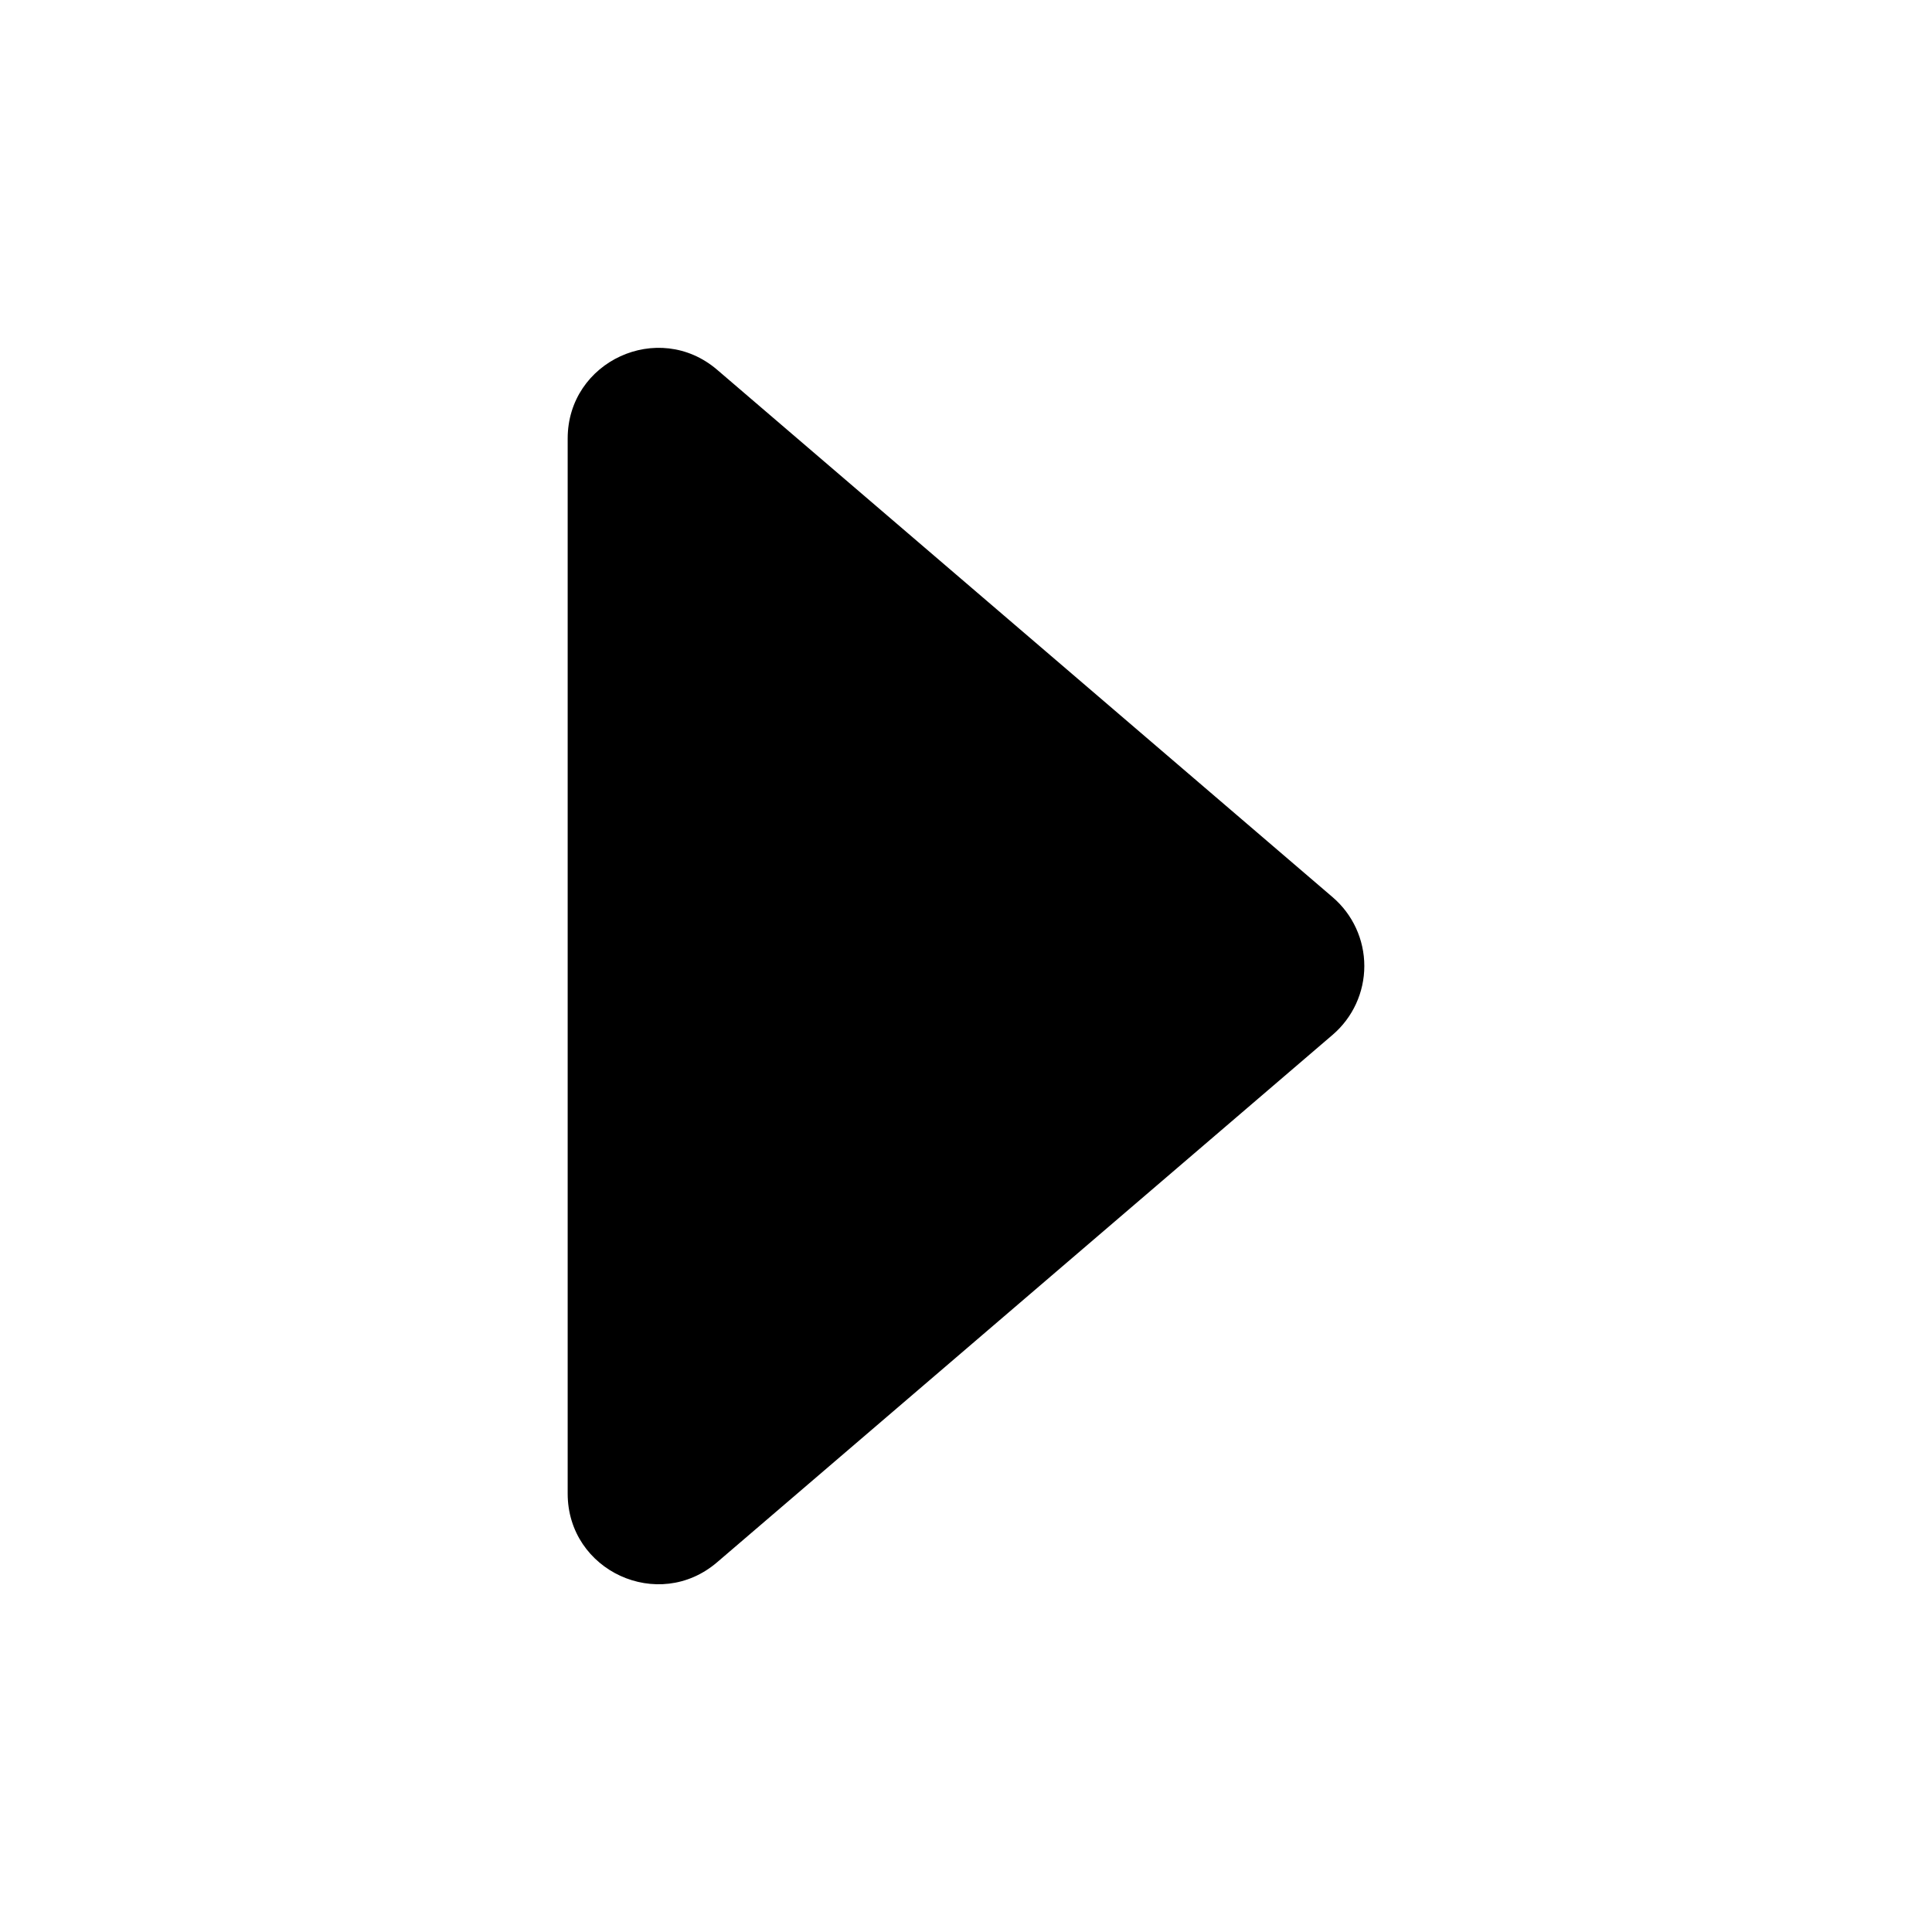
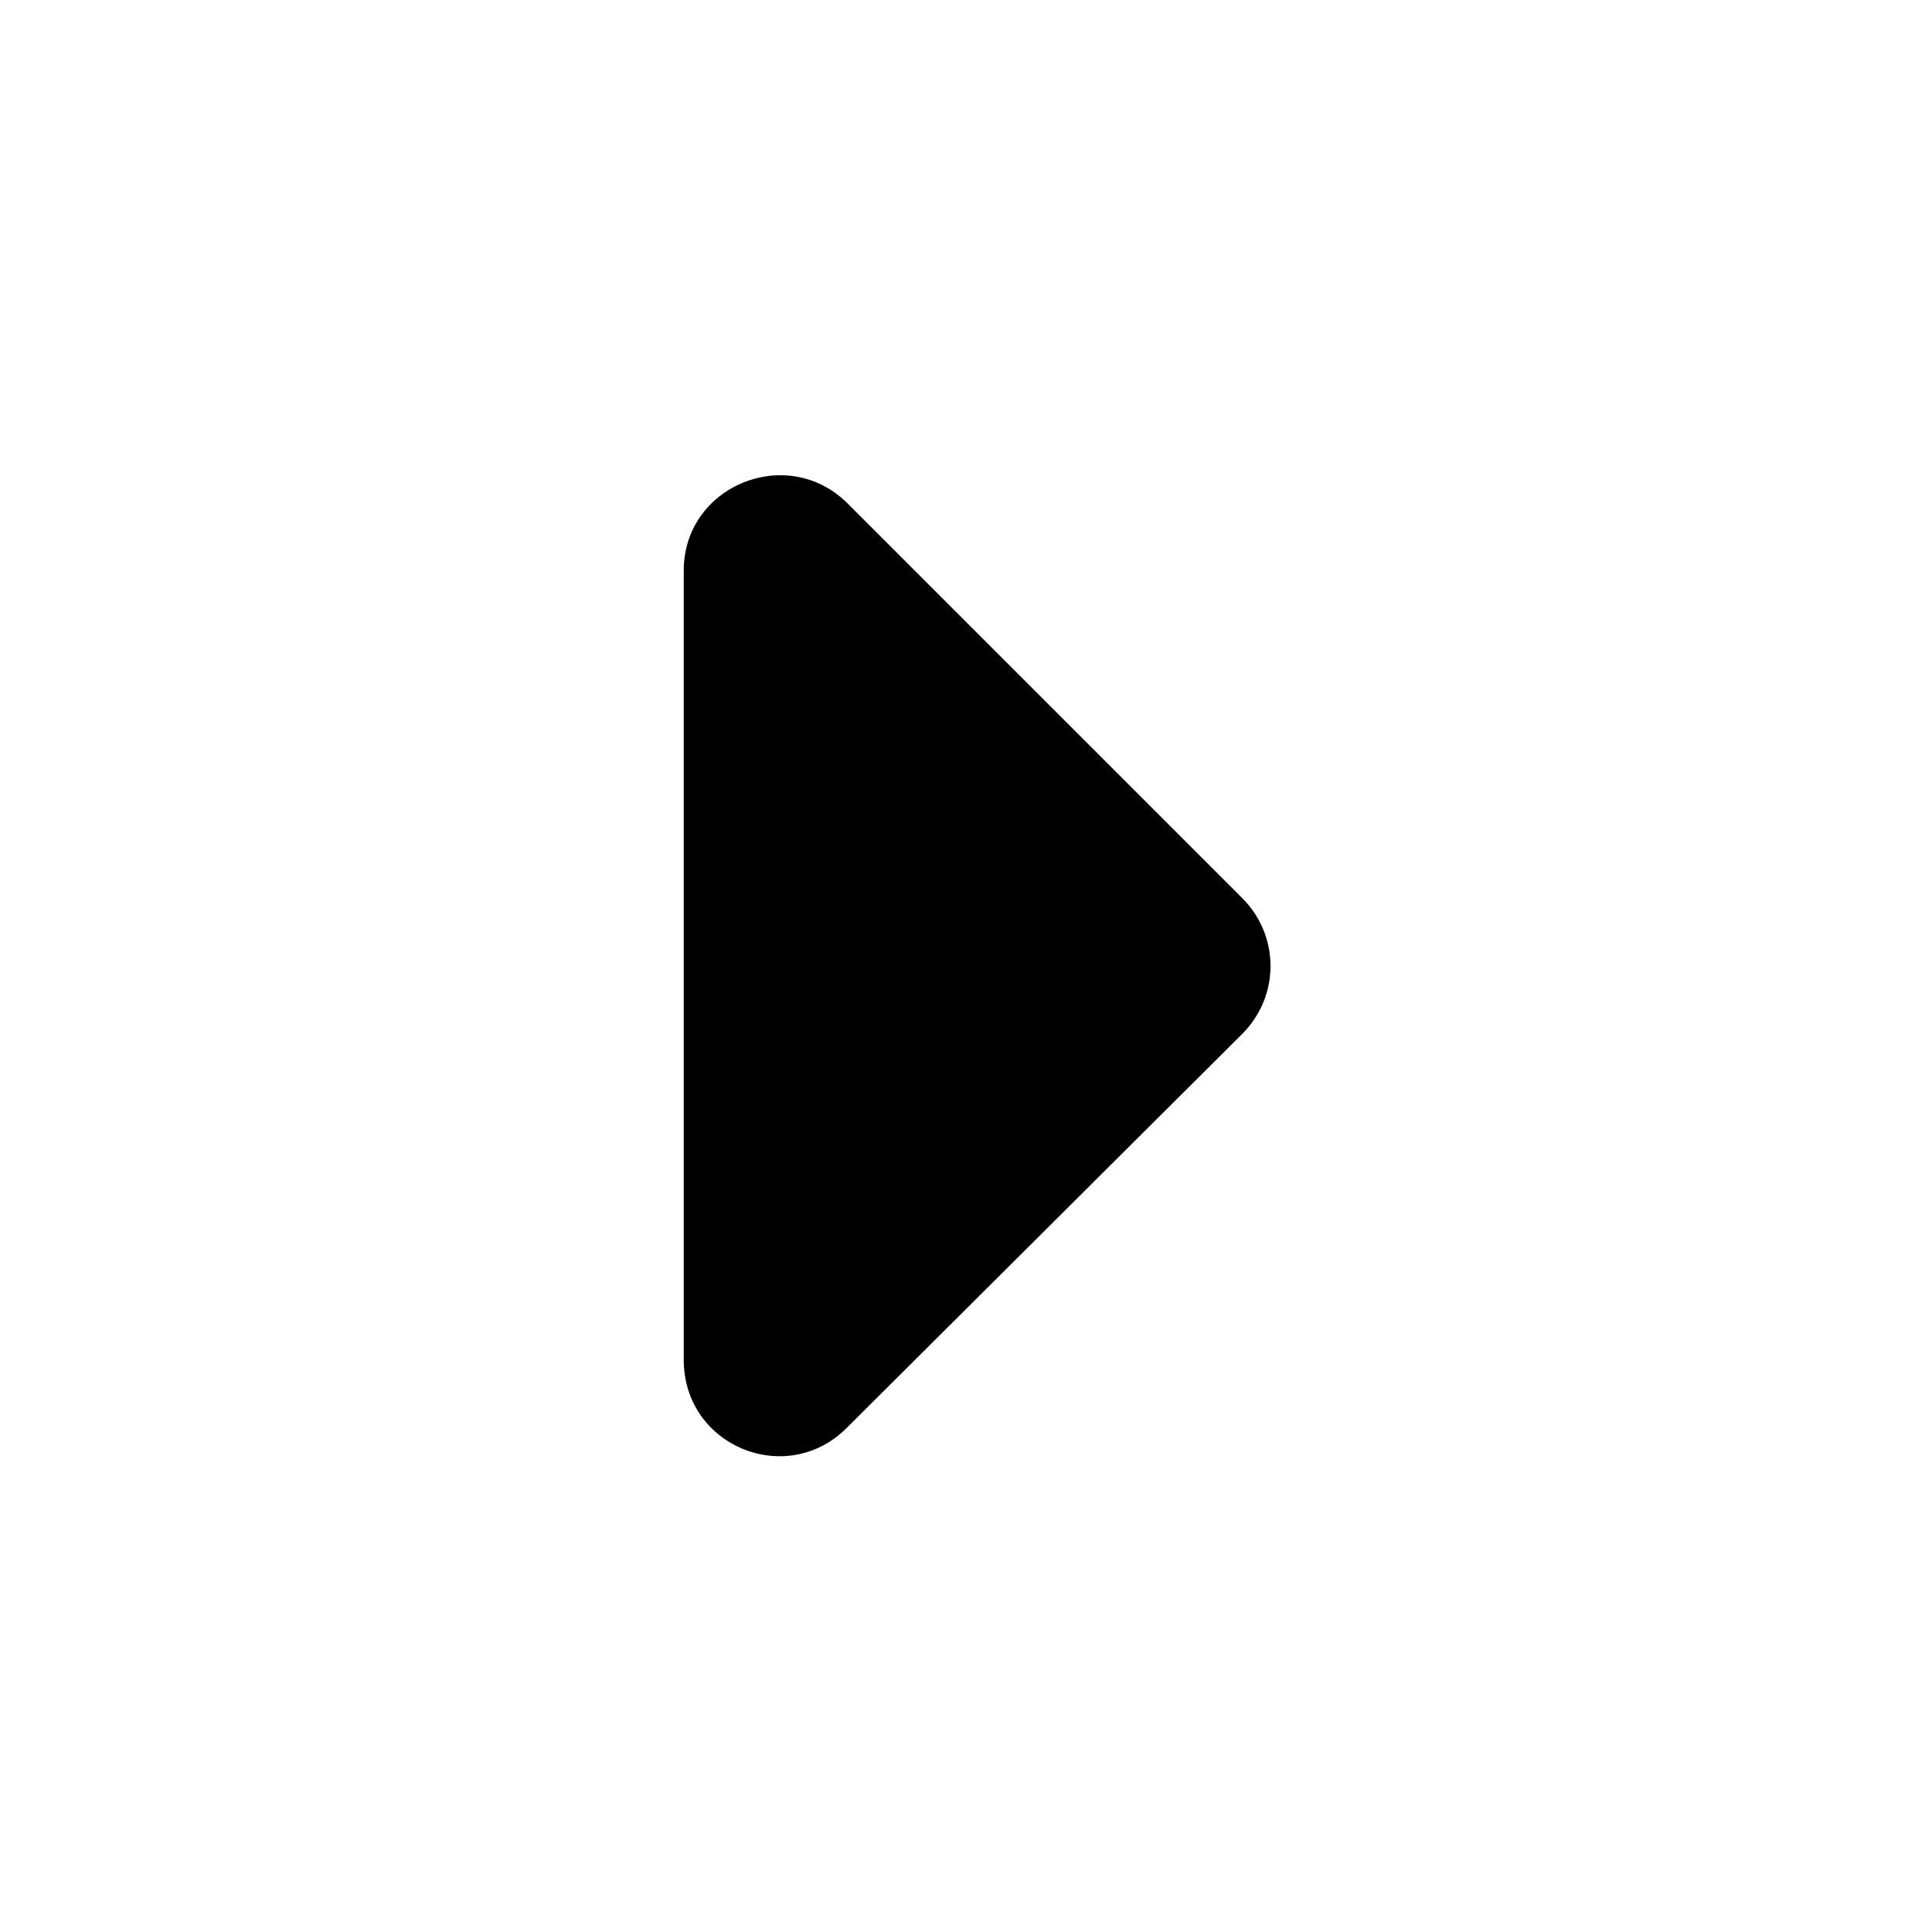
- <svg xmlns="http://www.w3.org/2000/svg" viewBox="0 0 512 512">
-   <path d="M190.06 414l163.12-139.78a24 24 0 000-36.44L190.06 98c-15.57-13.34-39.62-2.28-39.62 18.22v279.6c0 20.5 24.05 31.56 39.62 18.18z" />
+ <svg xmlns="http://www.w3.org/2000/svg" version="1.1" id="Layer_1" x="0px" y="0px" viewBox="0 0 128 128" style="enable-background:new 0 0 128 128;" xml:space="preserve">
+   <path d="M82.3,68.5L56.1,94.6c-4,4-10.8,1.2-10.8-4.5V37.8c0-5.6,6.8-8.4,10.8-4.5l26.2,26.2C84.8,62,84.8,66,82.3,68.5z" />
</svg>
